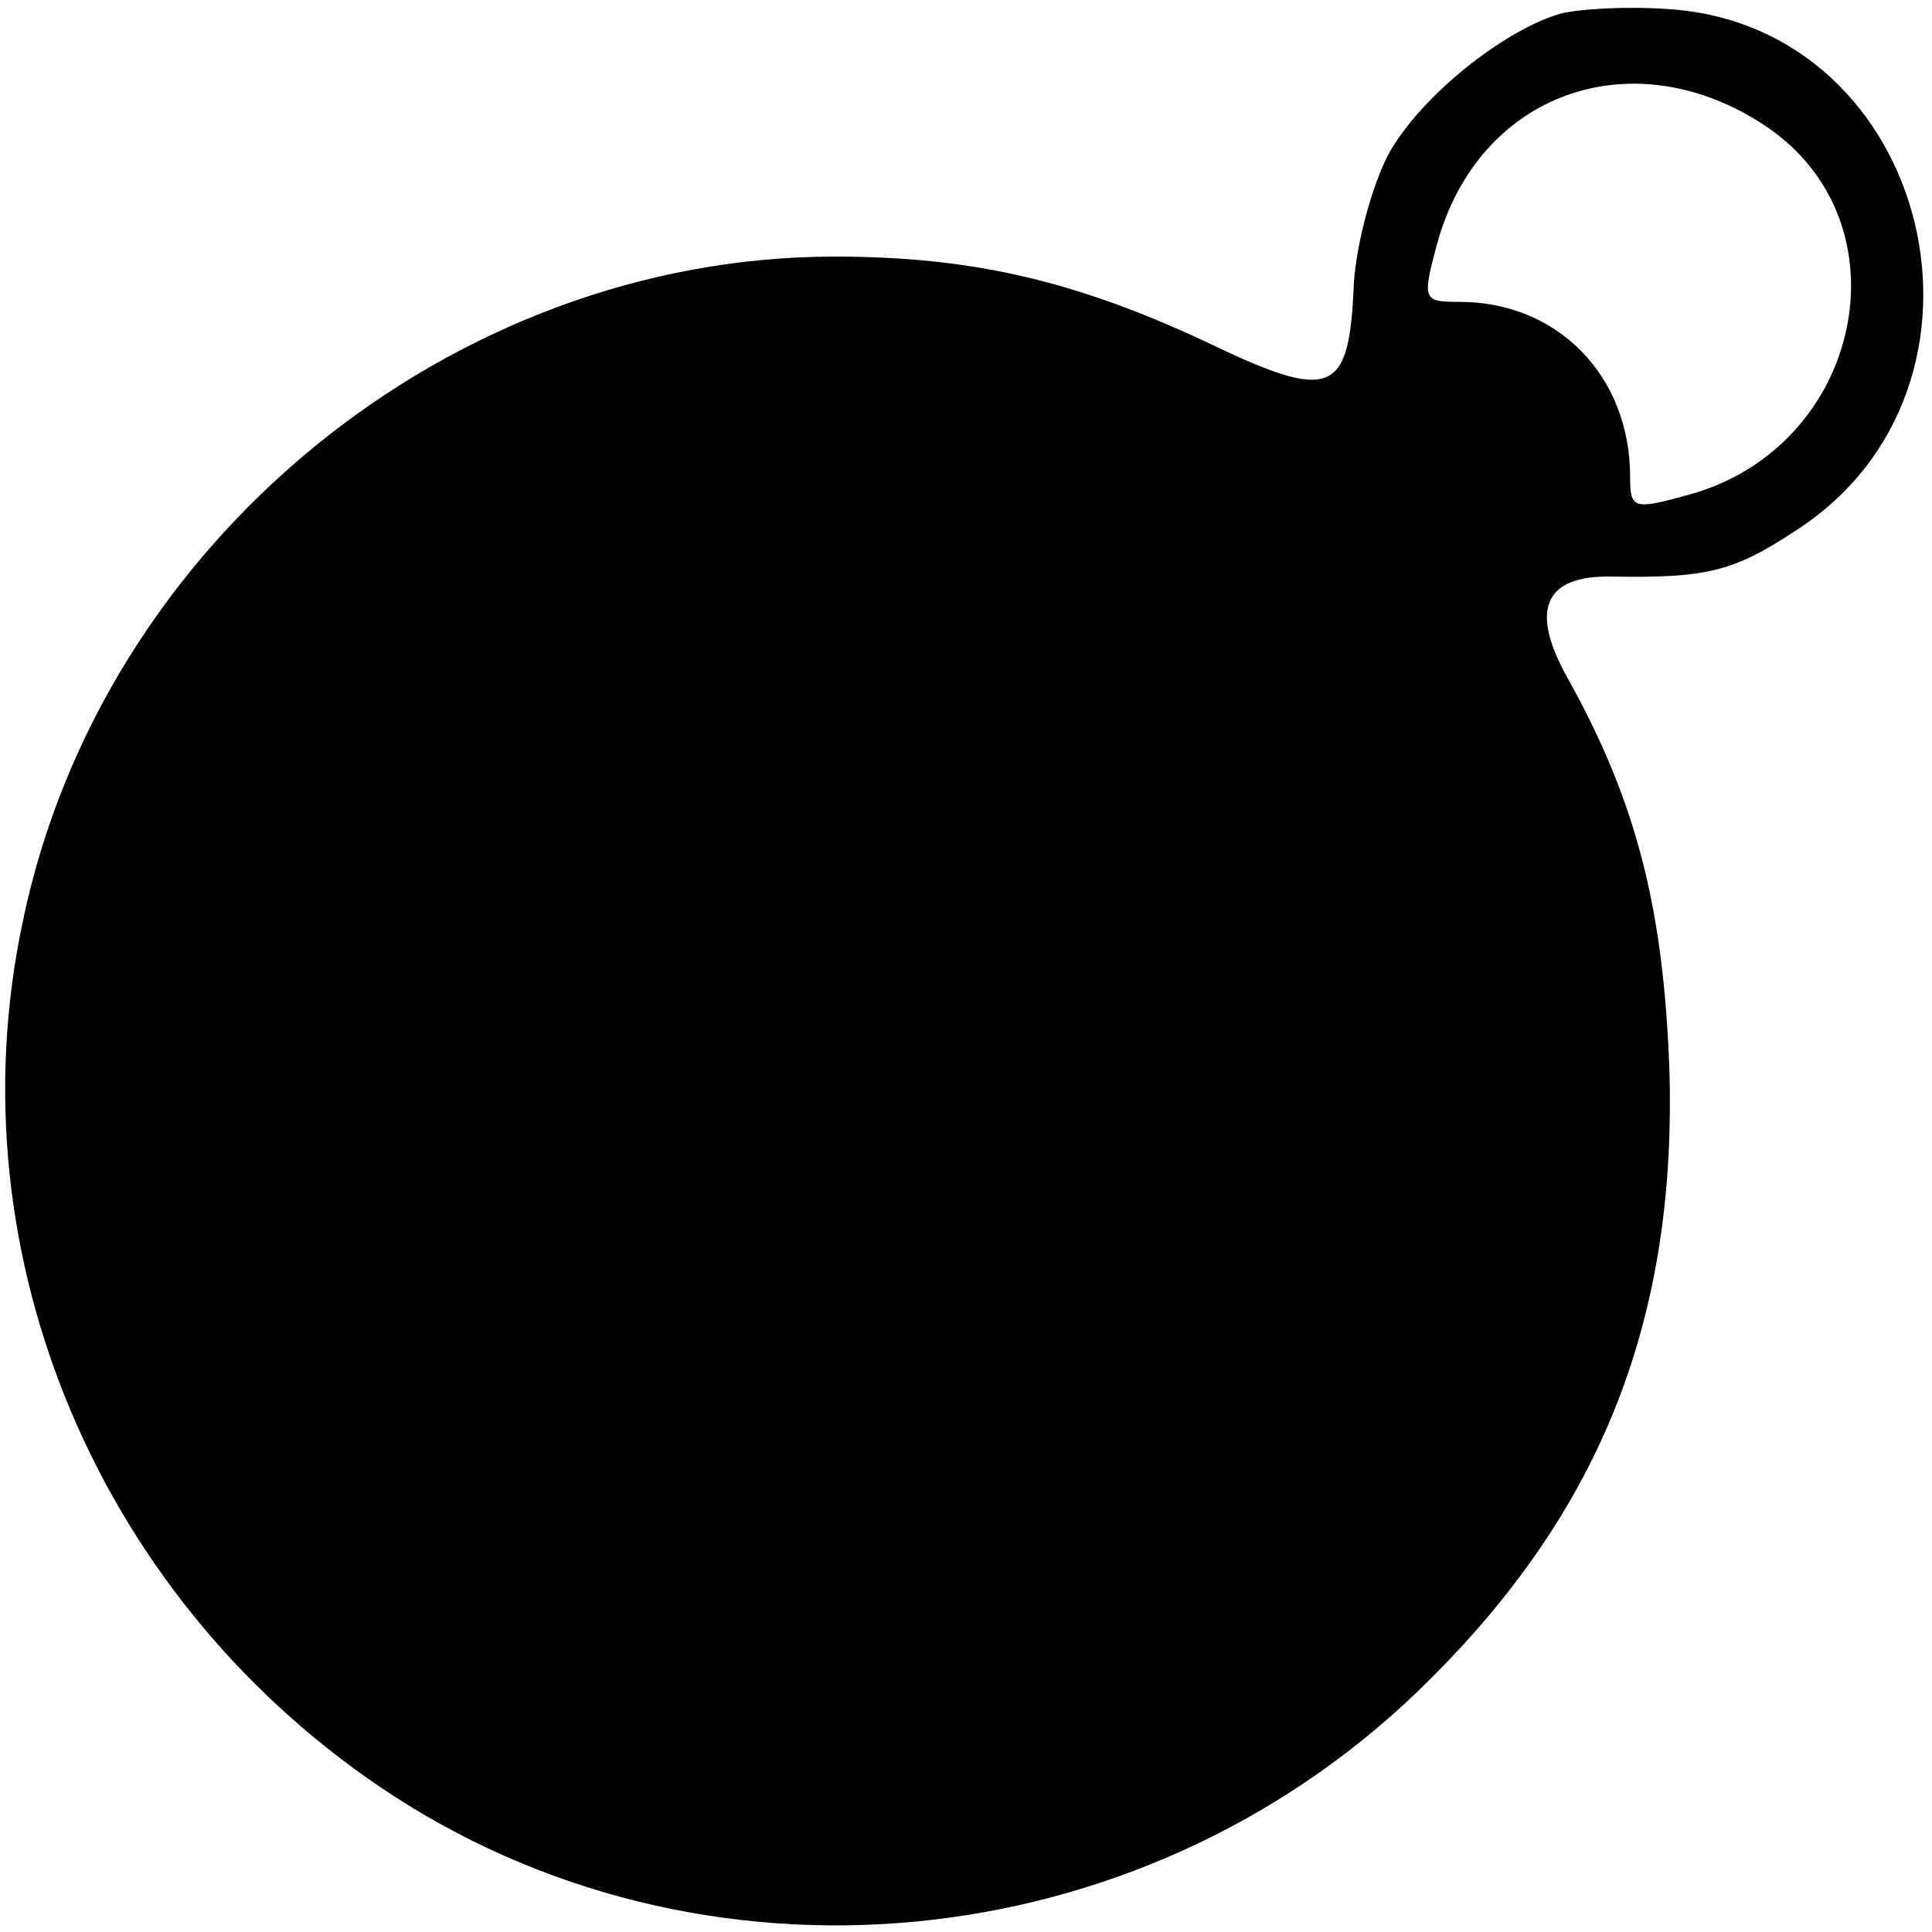
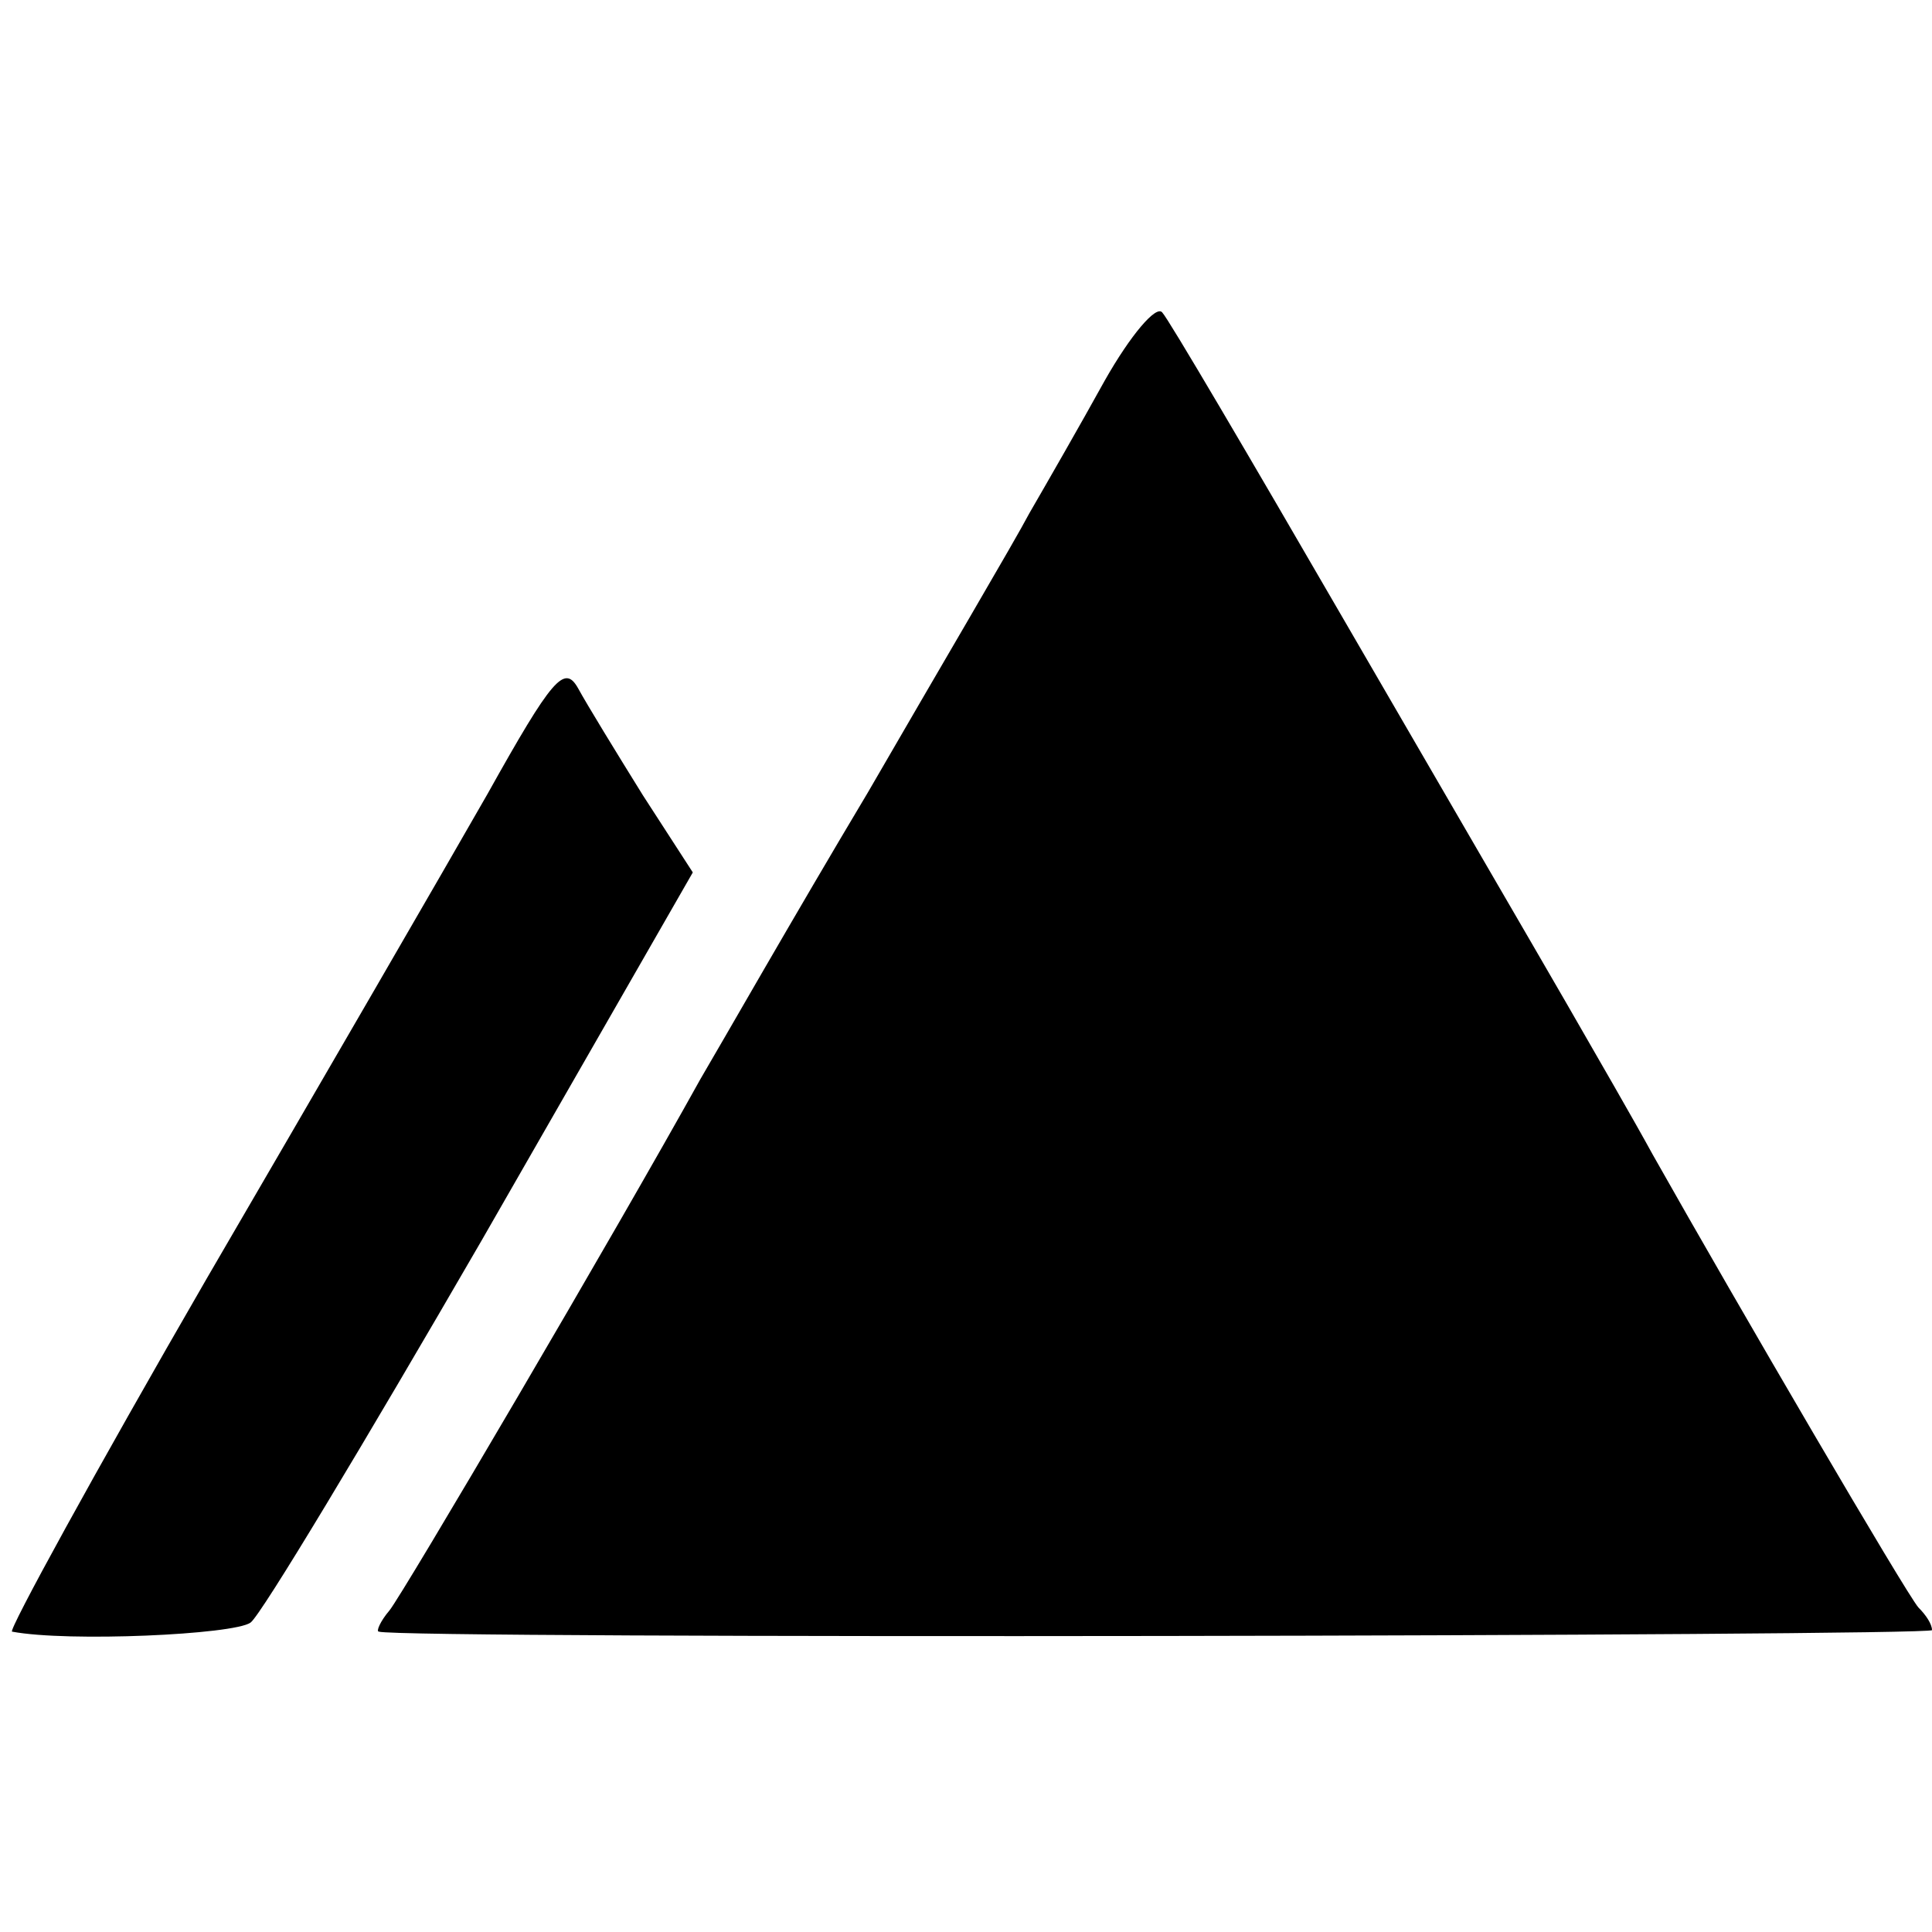
<svg xmlns="http://www.w3.org/2000/svg" version="1.0" width="128pt" height="128pt" viewBox="0 0 128 128" preserveAspectRatio="xMidYMid meet">
  <g transform="translate(0,128) scale(0.1,-0.1)" fill="#000000" stroke="none">
-     <path d="M1034 1271 c-38 -11 -93 -55 -114 -93 -11 -21 -21 -58 -23 -85 -3 -75 -14 -80 -99 -39 -86 40 -154 56 -245 56 -254 0 -486 -189 -538 -441 -47 -222 52 -453 246 -579 215 -139 505 -106 688 79 113 113 162 239 157 403 -4 107 -22 177 -67 258 -26 46 -16 69 29 68 62 -1 80 3 121 30 149 95 91 335 -84 346 -28 2 -59 0 -71 -3z m135 -74 c97 -64 65 -214 -51 -245 -36 -10 -38 -9 -38 12 0 67 -48 116 -113 116 -24 0 -25 1 -15 38 27 100 129 137 217 79z" />
+     <path d="M732 1028 c-16 -29 -39 -69 -50 -88 -10 -19 -59 -102 -107 -185 -49 -82 -98 -168 -111 -190 -56 -101 -197 -341 -206 -352 -6 -7 -9 -14 -7 -14 14 -5 1029 -3 1029 1 0 4 -4 10 -9 15 -8 9 -119 199 -176 300 -12 22 -38 67 -57 100 -19 33 -86 148 -148 255 -62 107 -116 199 -120 203 -4 5 -21 -15 -38 -45z" />
+     <path d="M323 754 c-28 -49 -112 -194 -186 -321 -74 -128 -132 -234 -129 -234 37 -7 147 -2 158 6 7 5 76 120 153 253 l140 244 -33 51 c-18 29 -37 60 -43 71 -9 16 -17 7 -60 -70z" />
  </g>
</svg>
